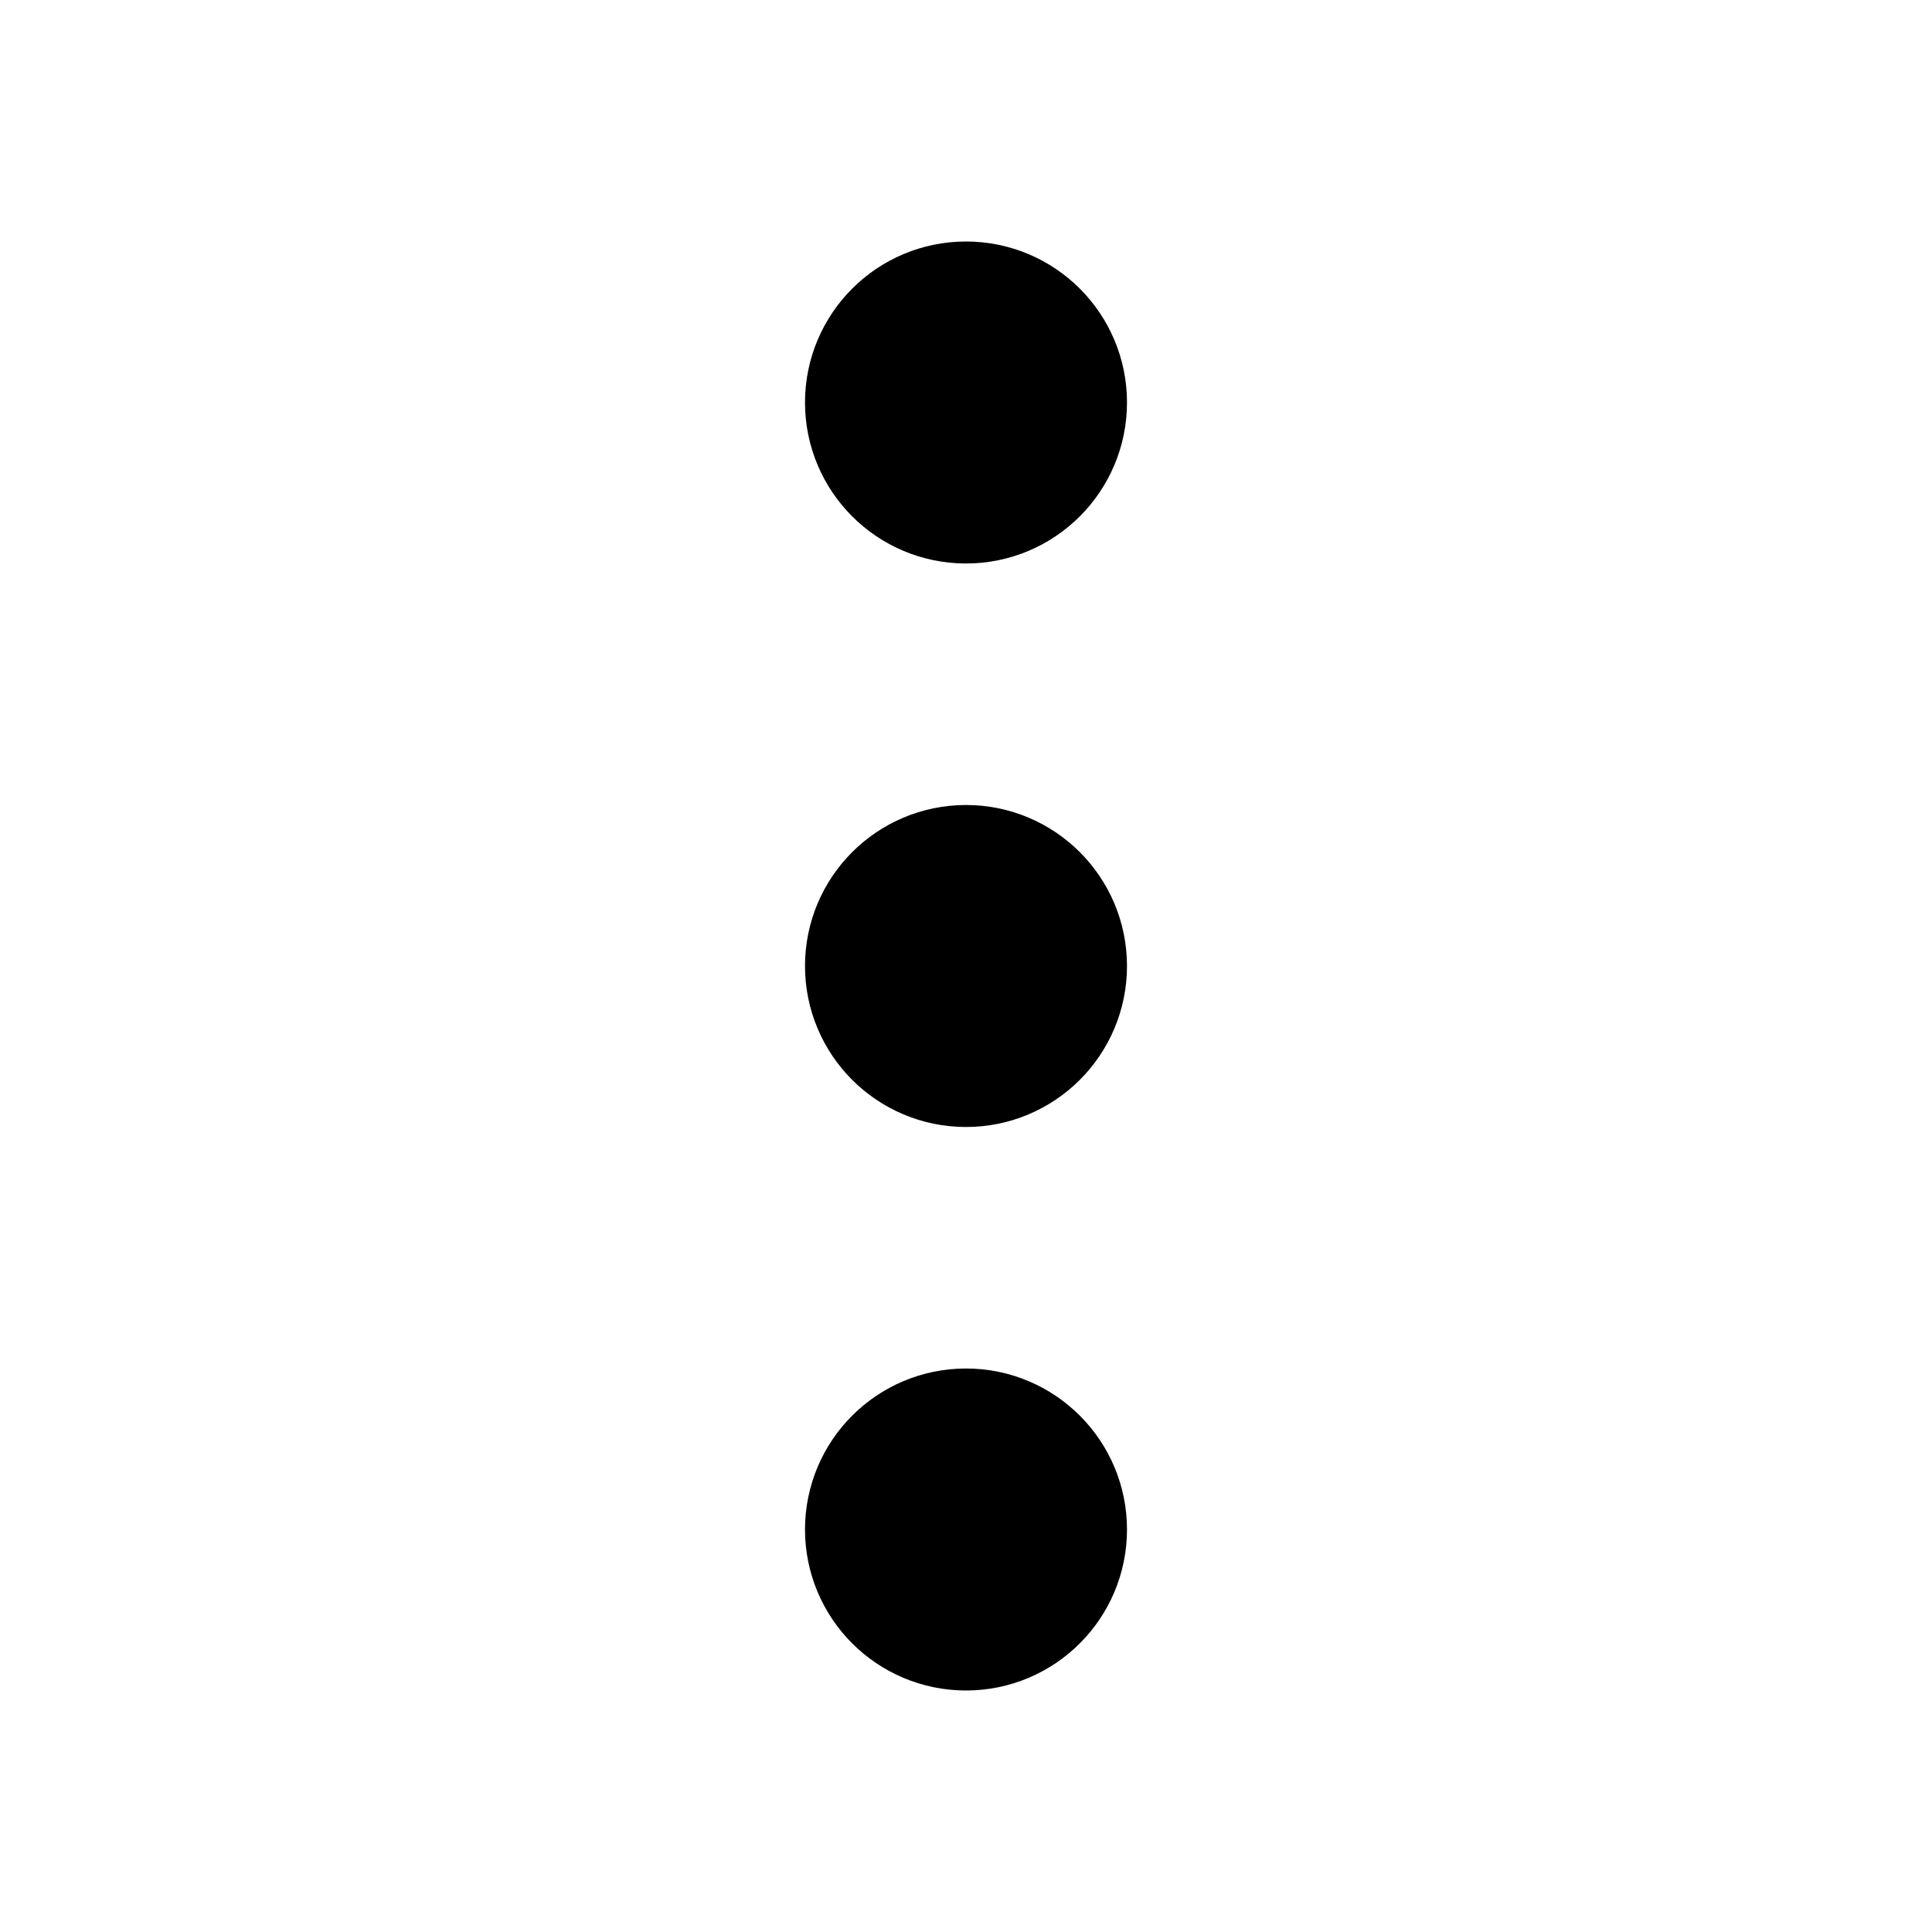
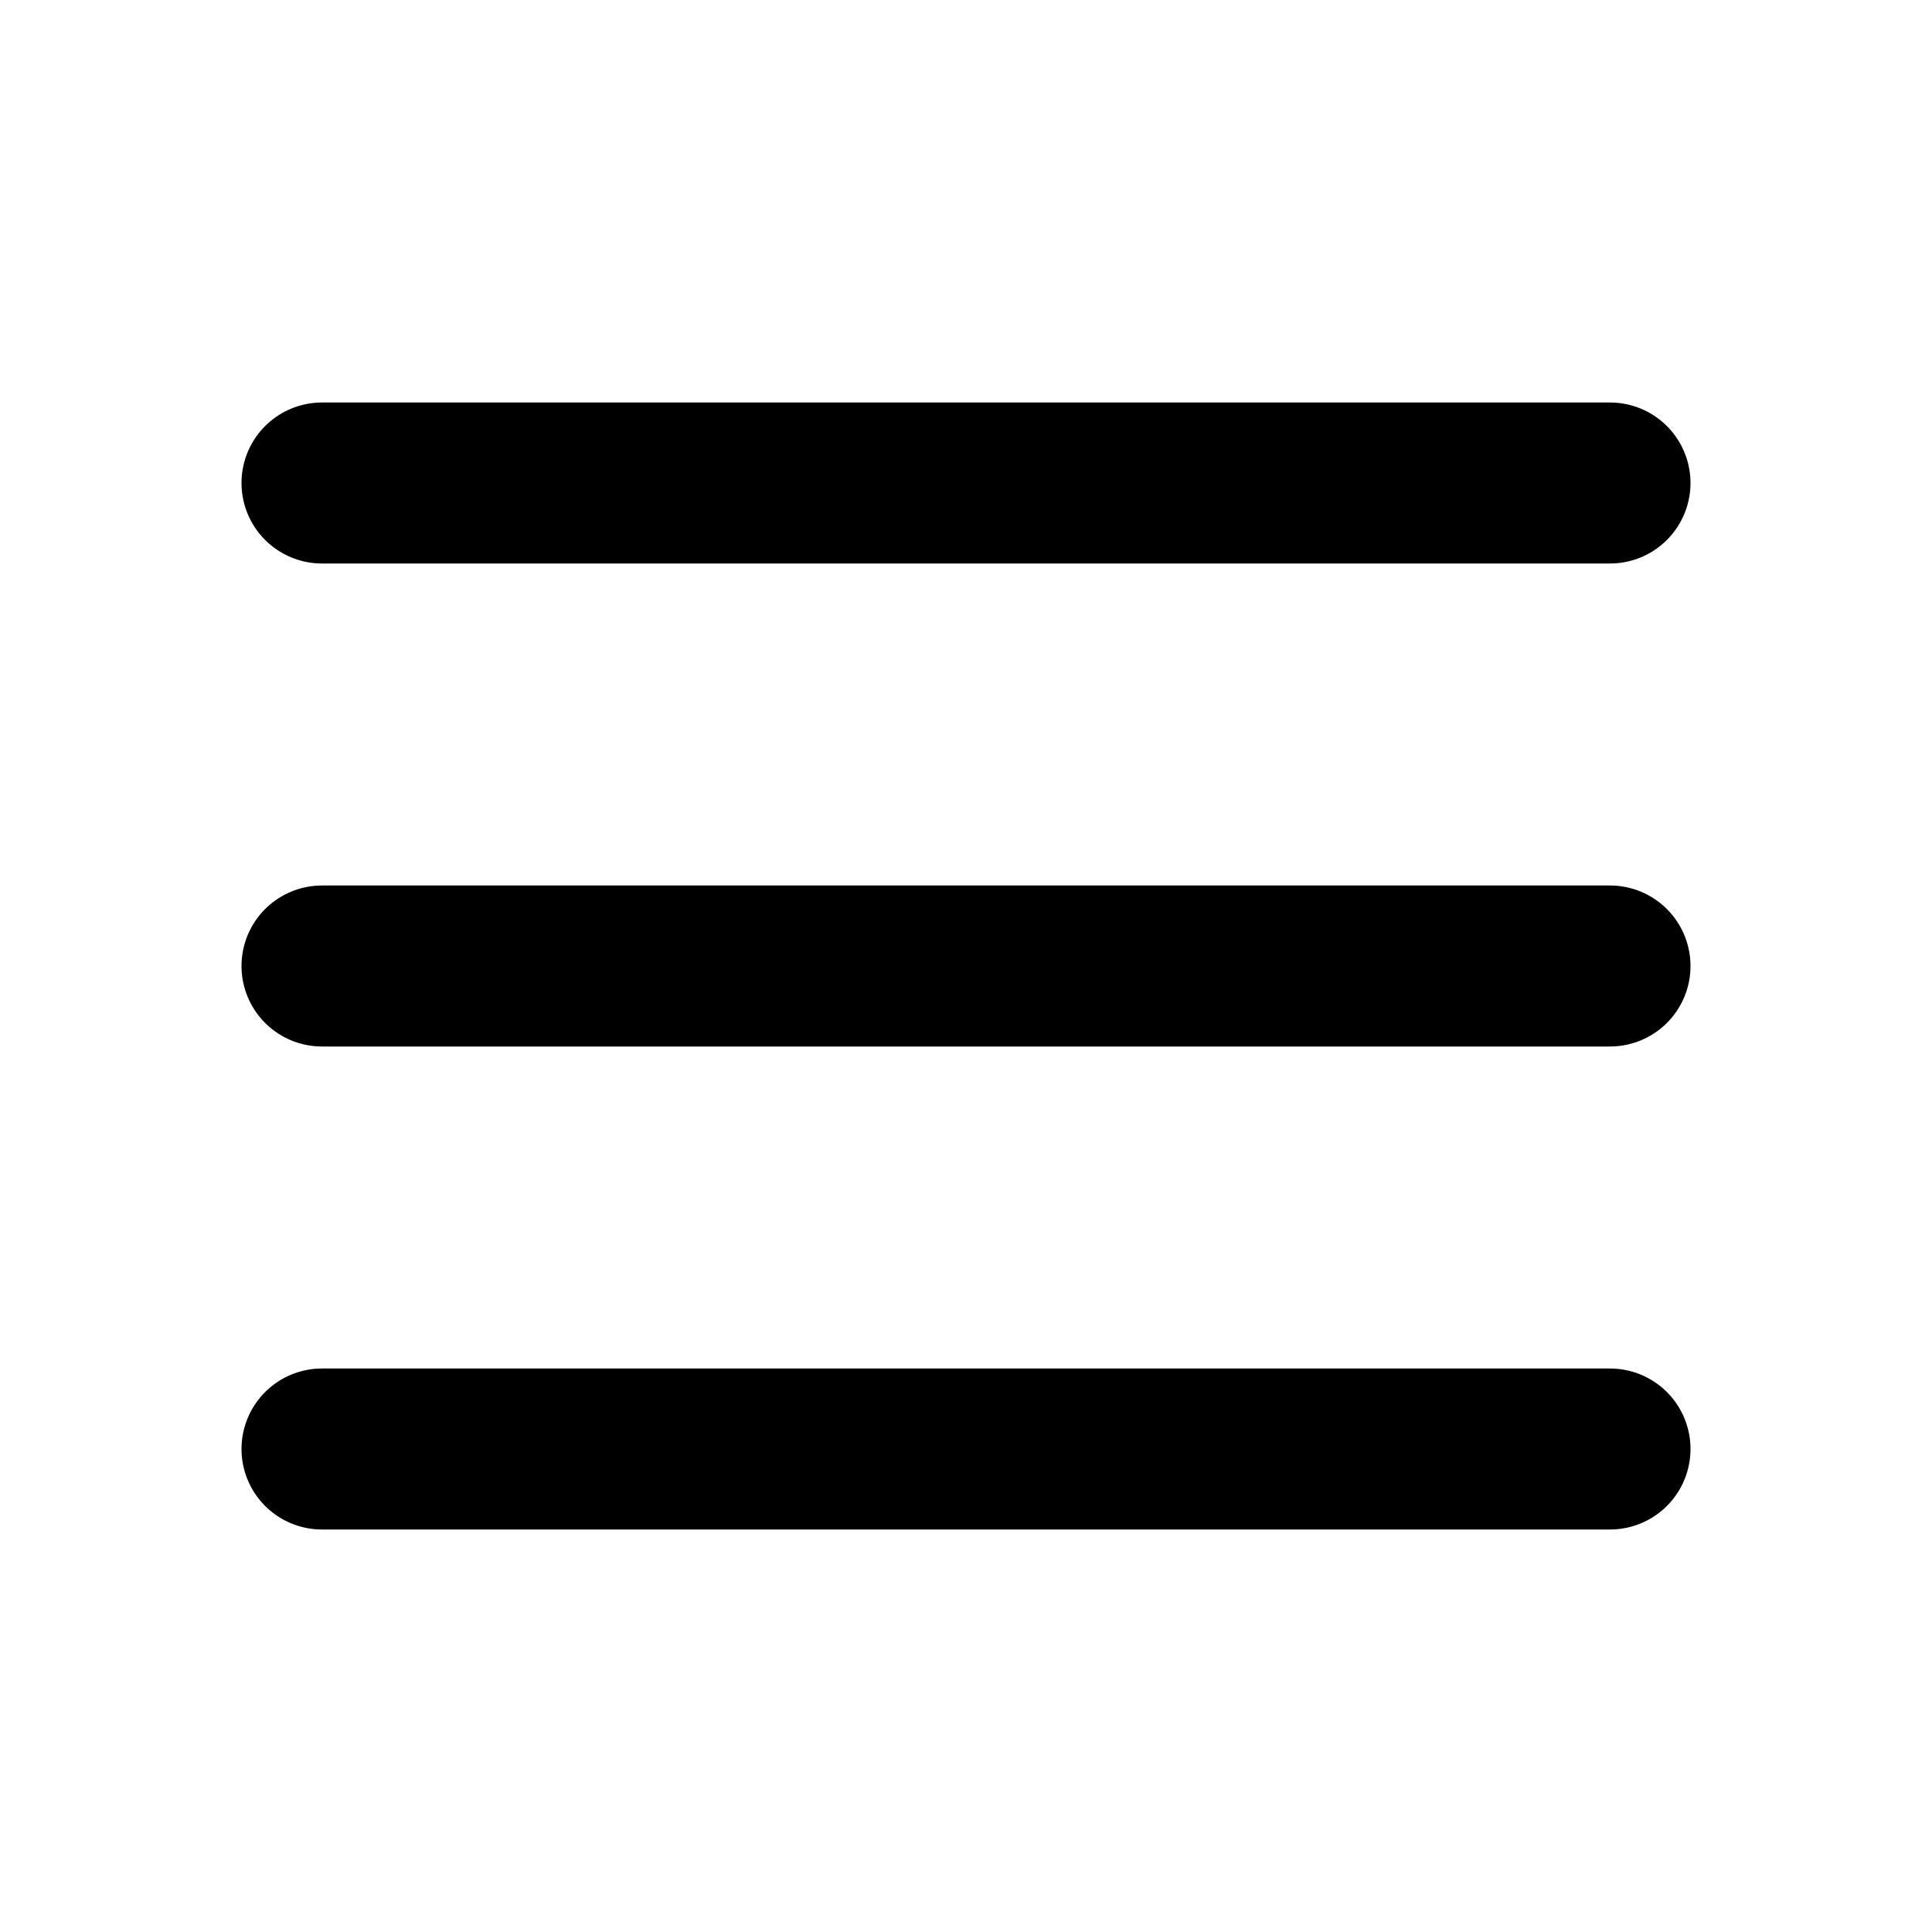
- <svg xmlns="http://www.w3.org/2000/svg" class="icon icon-tabler icon-tabler-dots-vertical" width="24" height="24" viewBox="0 0 24 24" stroke-width="2" stroke="currentColor" fill="none" stroke-linecap="round" stroke-linejoin="round">
+ <svg xmlns="http://www.w3.org/2000/svg" class="icon icon-tabler icon-tabler-menu-2" width="24" height="24" viewBox="0 0 24 24" stroke-width="2" stroke="currentColor" fill="none" stroke-linecap="round" stroke-linejoin="round">
  <path stroke="none" d="M0 0h24v24H0z" fill="none" />
-   <circle cx="12" cy="12" r="1" />
-   <circle cx="12" cy="19" r="1" />
-   <circle cx="12" cy="5" r="1" />
+   <line x1="4" y1="6" x2="20" y2="6" />
+   <line x1="4" y1="12" x2="20" y2="12" />
+   <line x1="4" y1="18" x2="20" y2="18" />
</svg>
